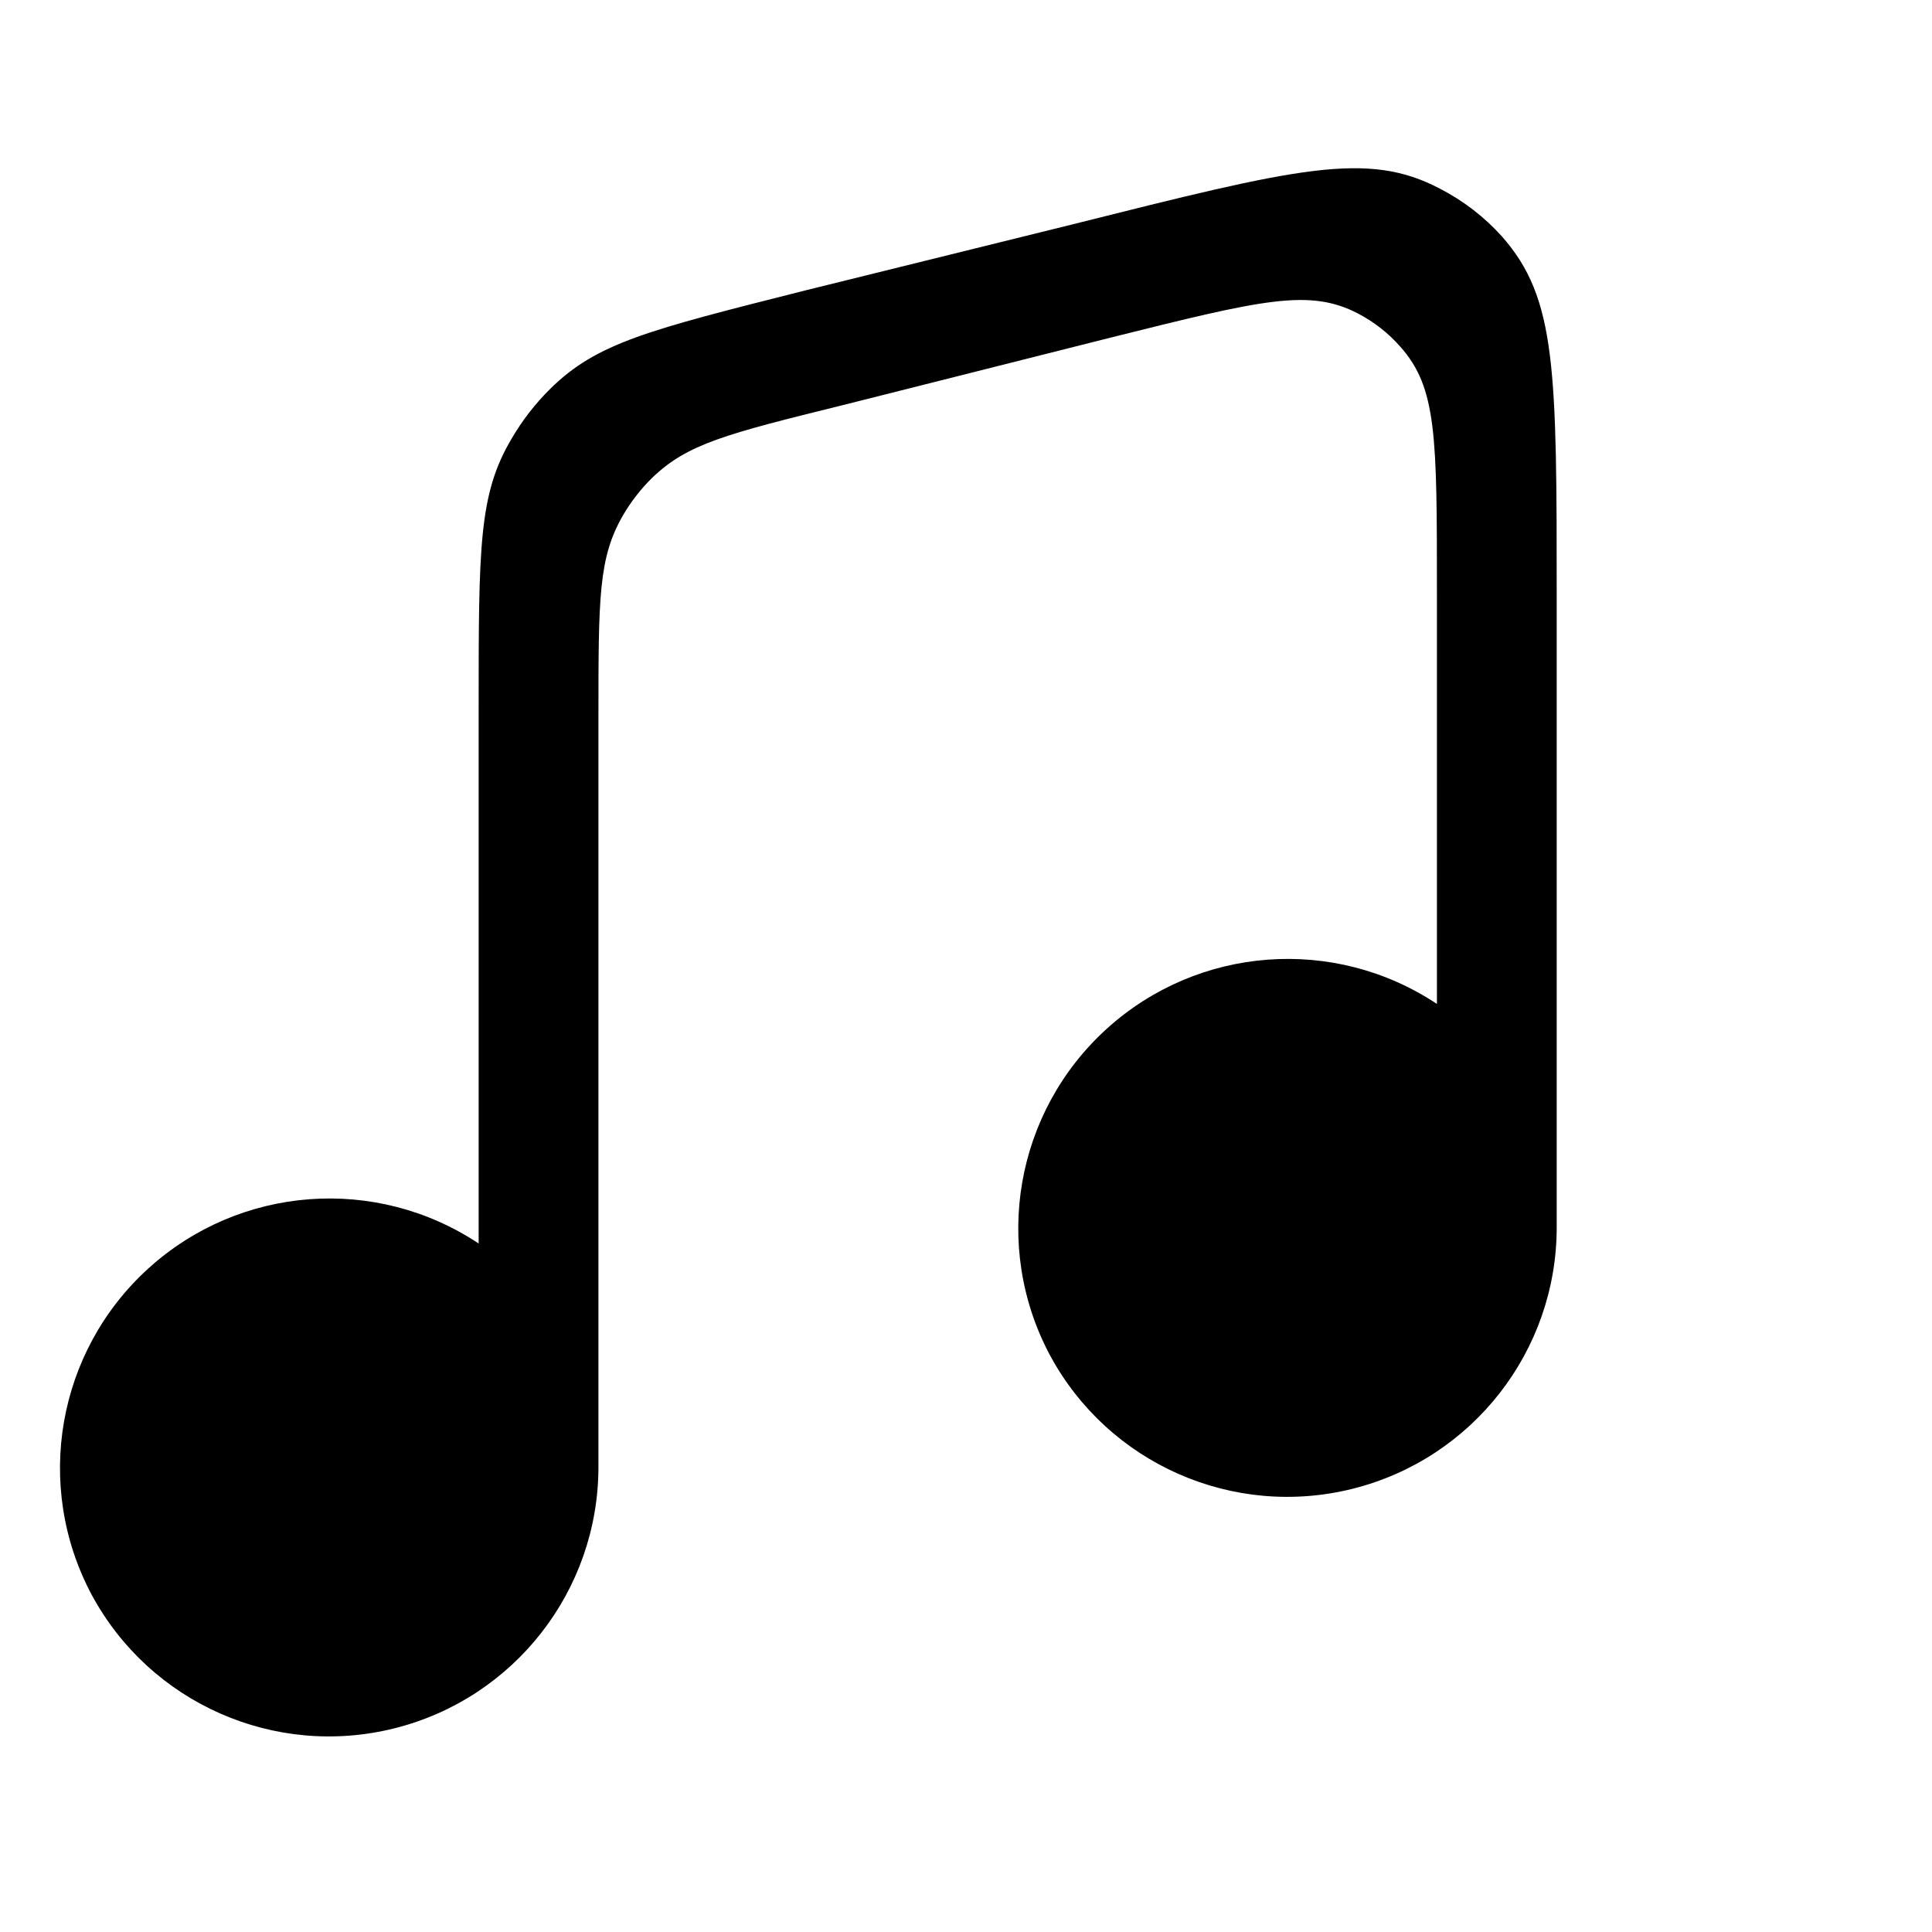
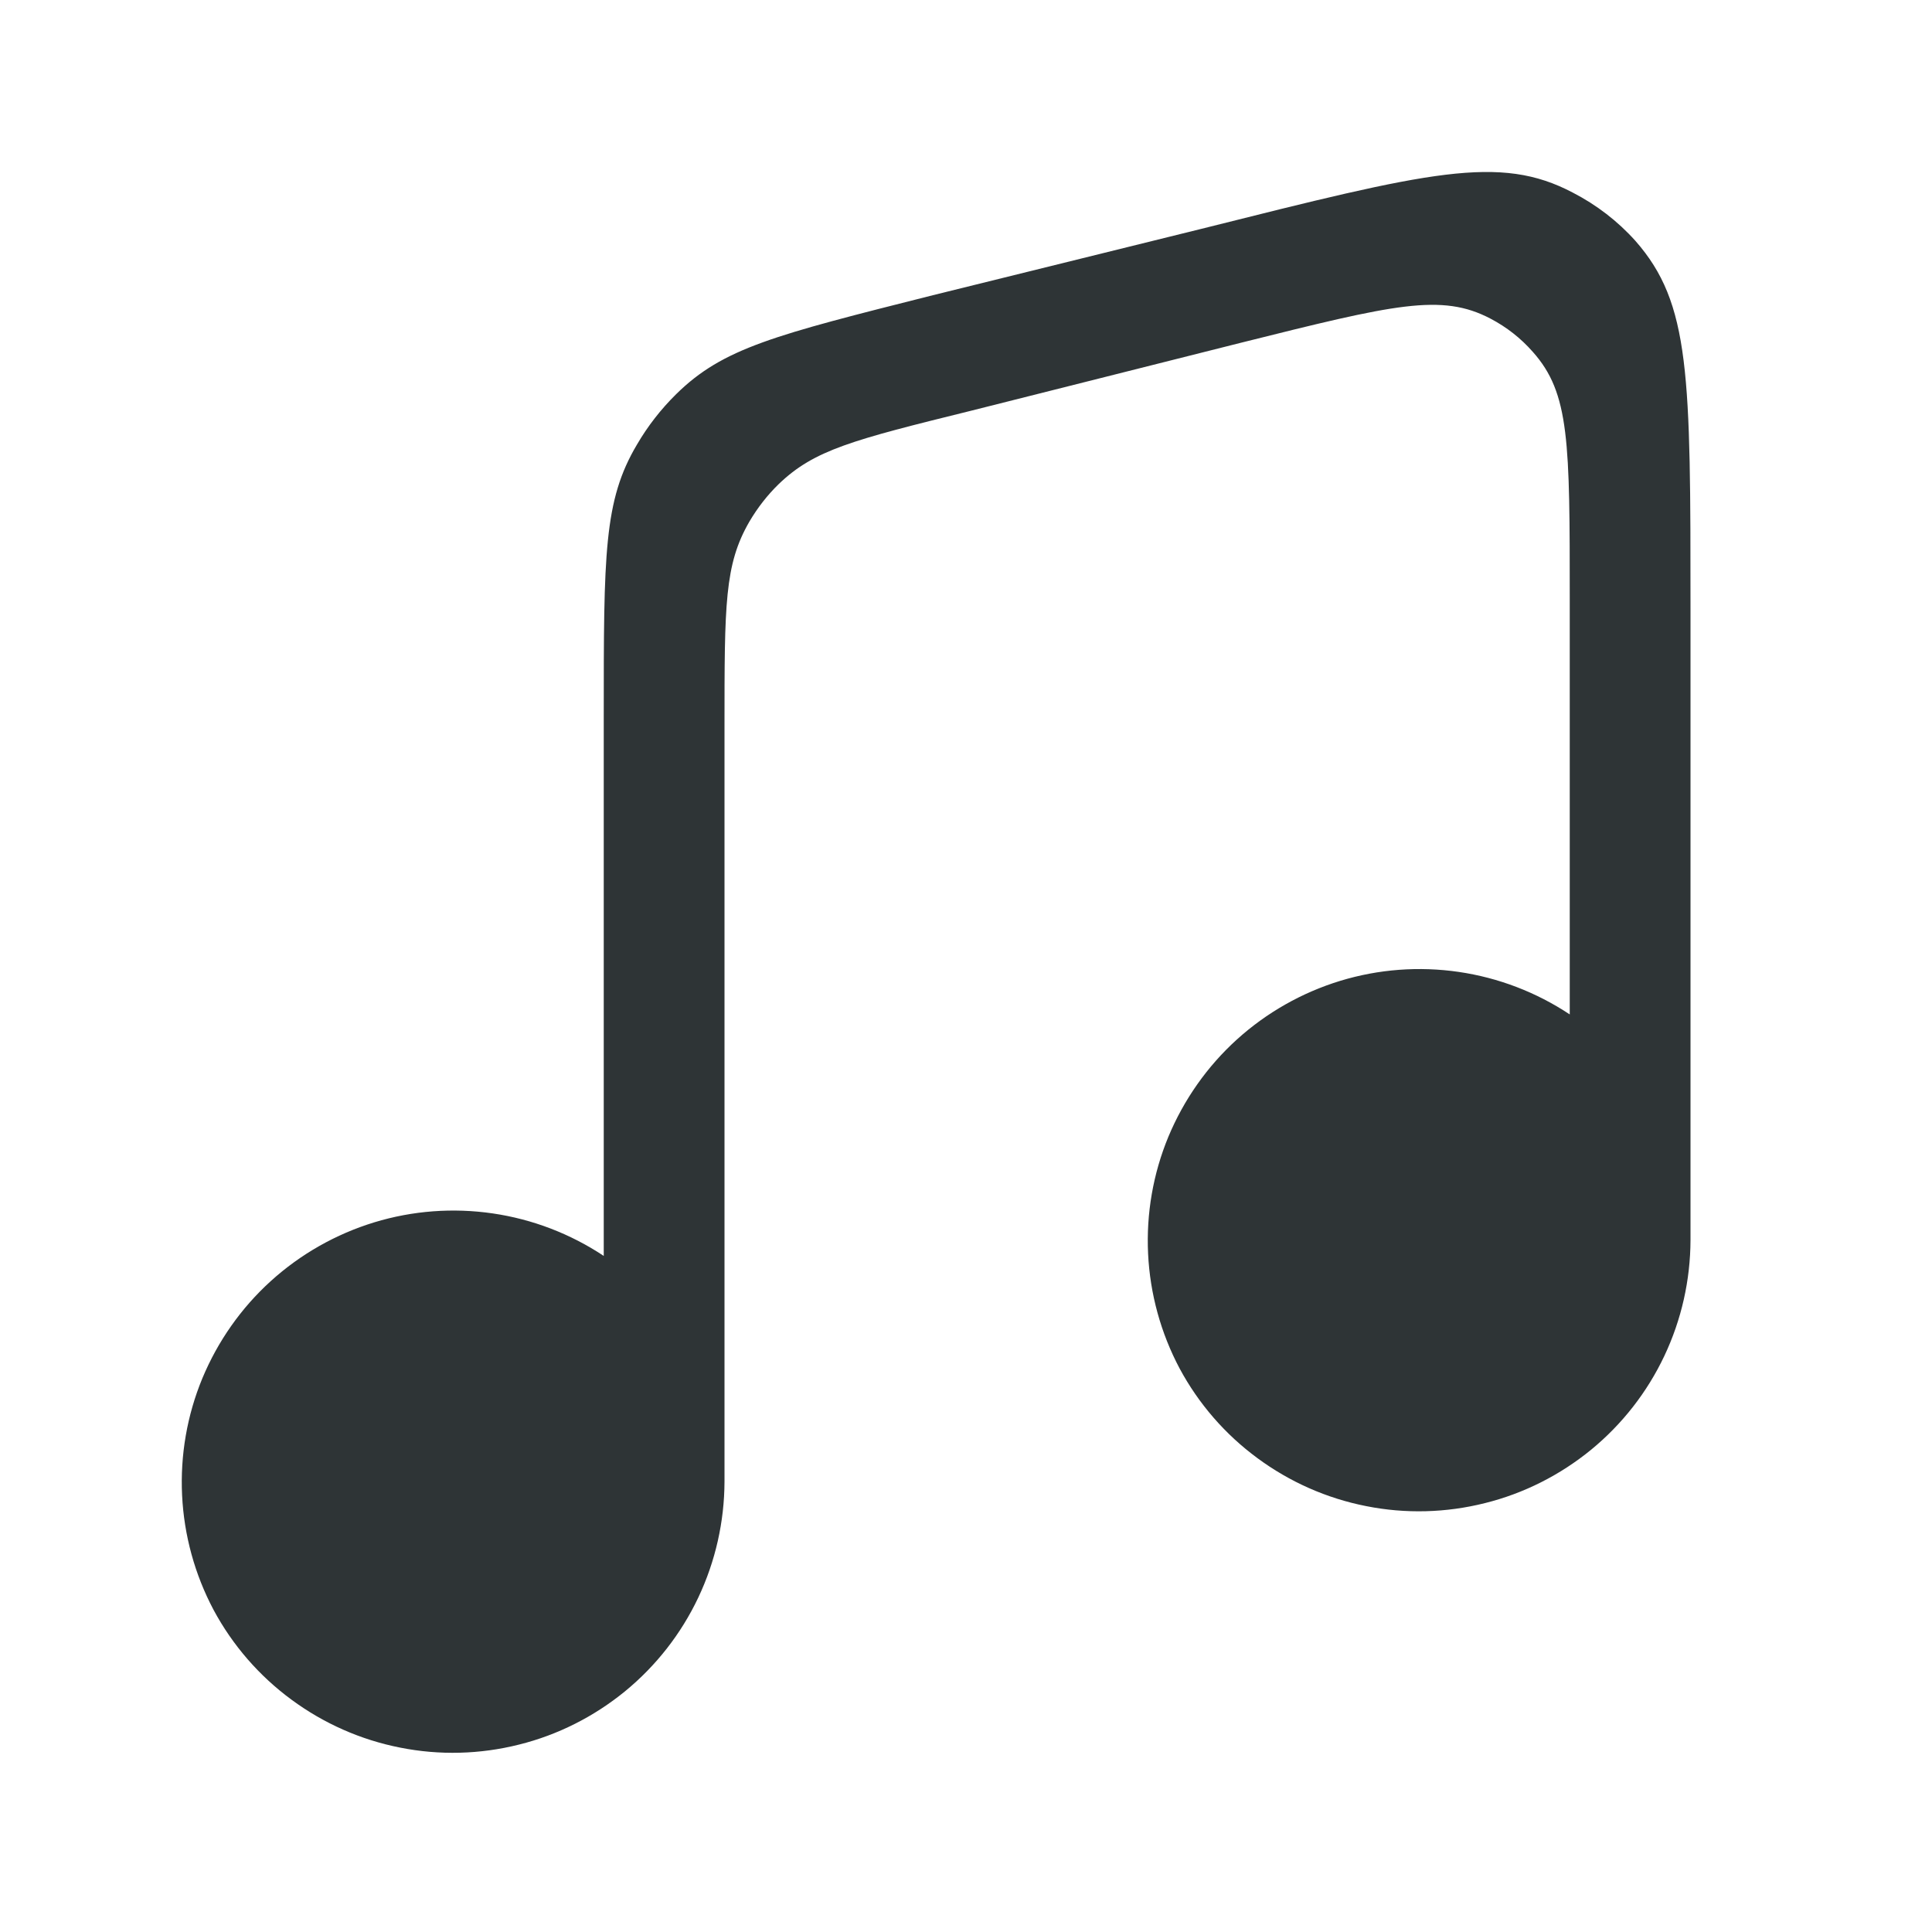
<svg xmlns="http://www.w3.org/2000/svg" height="16px" viewBox="0 0 16 16" width="16px">
-   <path transform="translate(-0.5 0) scale(0.062)" d="M151.2,30l-35.6,8.8c-21,5.3-27.8,7-34,13.1a32,32,0,0,0-5.2,6.7C72,66,72,73,72,94.7v71.4A36,36,0,0,0,20.3,213A36,36,0,0,0,88,196V96c0-16.3,0-21.5,3.3-27.2a24,24,0,0,1,3.9-5c4.7-4.5,9.7-5.8,25.5-9.7l35.7-9c20.4-5.1,26.6-6.6,33.1-3.2a19.5,19.5,0,0,1,5.6,4.4c4.9,5.5,4.9,11.9,4.9,32.9v54.9a36,36,0,0,0-51.7,46.9a36,36,0,0,0,67.7-17V80.5c0-31.2,0-40.6-7.3-48.9a29,29,0,0,0-8.3-6.4c-9.7-5.1-18.9-2.8-49.2,4.8Z" />
+   <path fill="#2e3436" d="M9.95 1.895C11.844 1.42 12.419 1.276 13.025 1.595C13.221 1.696 13.397 1.831 13.544 1.995C14 2.514 14 3.101 14 5.051L14 10.27C13.999 10.602 13.925 10.93 13.783 11.23C13.641 11.53 13.434 11.795 13.177 12.006C12.92 12.216 12.62 12.368 12.298 12.448C11.976 12.529 11.64 12.538 11.314 12.473C10.988 12.409 10.681 12.273 10.414 12.076C10.146 11.879 9.926 11.625 9.769 11.333C9.613 11.039 9.524 10.715 9.508 10.383C9.492 10.052 9.549 9.721 9.676 9.414C9.804 9.107 9.997 8.832 10.243 8.609C10.489 8.386 10.782 8.22 11.099 8.123C11.417 8.026 11.752 8.001 12.081 8.049C12.409 8.097 12.723 8.217 13 8.401L13 4.97C13 3.658 13 3.257 12.694 2.914C12.595 2.801 12.476 2.708 12.344 2.639C11.938 2.426 11.55 2.52 10.275 2.839L8.044 3.401C7.056 3.645 6.744 3.726 6.45 4.008C6.355 4.1 6.273 4.206 6.206 4.32C6 4.676 6 5.001 6 6.02L6 12.27C5.999 12.602 5.925 12.93 5.783 13.23C5.641 13.53 5.434 13.795 5.177 14.006C4.92 14.216 4.62 14.368 4.298 14.448C3.976 14.529 3.64 14.538 3.314 14.473C2.988 14.409 2.681 14.273 2.414 14.076C2.146 13.879 1.926 13.625 1.769 13.333C1.613 13.039 1.524 12.715 1.508 12.383C1.492 12.052 1.549 11.721 1.676 11.414C1.804 11.107 1.997 10.832 2.243 10.609C2.489 10.386 2.782 10.22 3.099 10.123C3.417 10.026 3.752 10.001 4.081 10.049C4.409 10.097 4.723 10.217 5 10.401L5 5.939C5 4.582 5 4.145 5.275 3.682C5.364 3.529 5.474 3.388 5.6 3.264C5.988 2.882 6.412 2.776 7.725 2.445Z" />
</svg>
